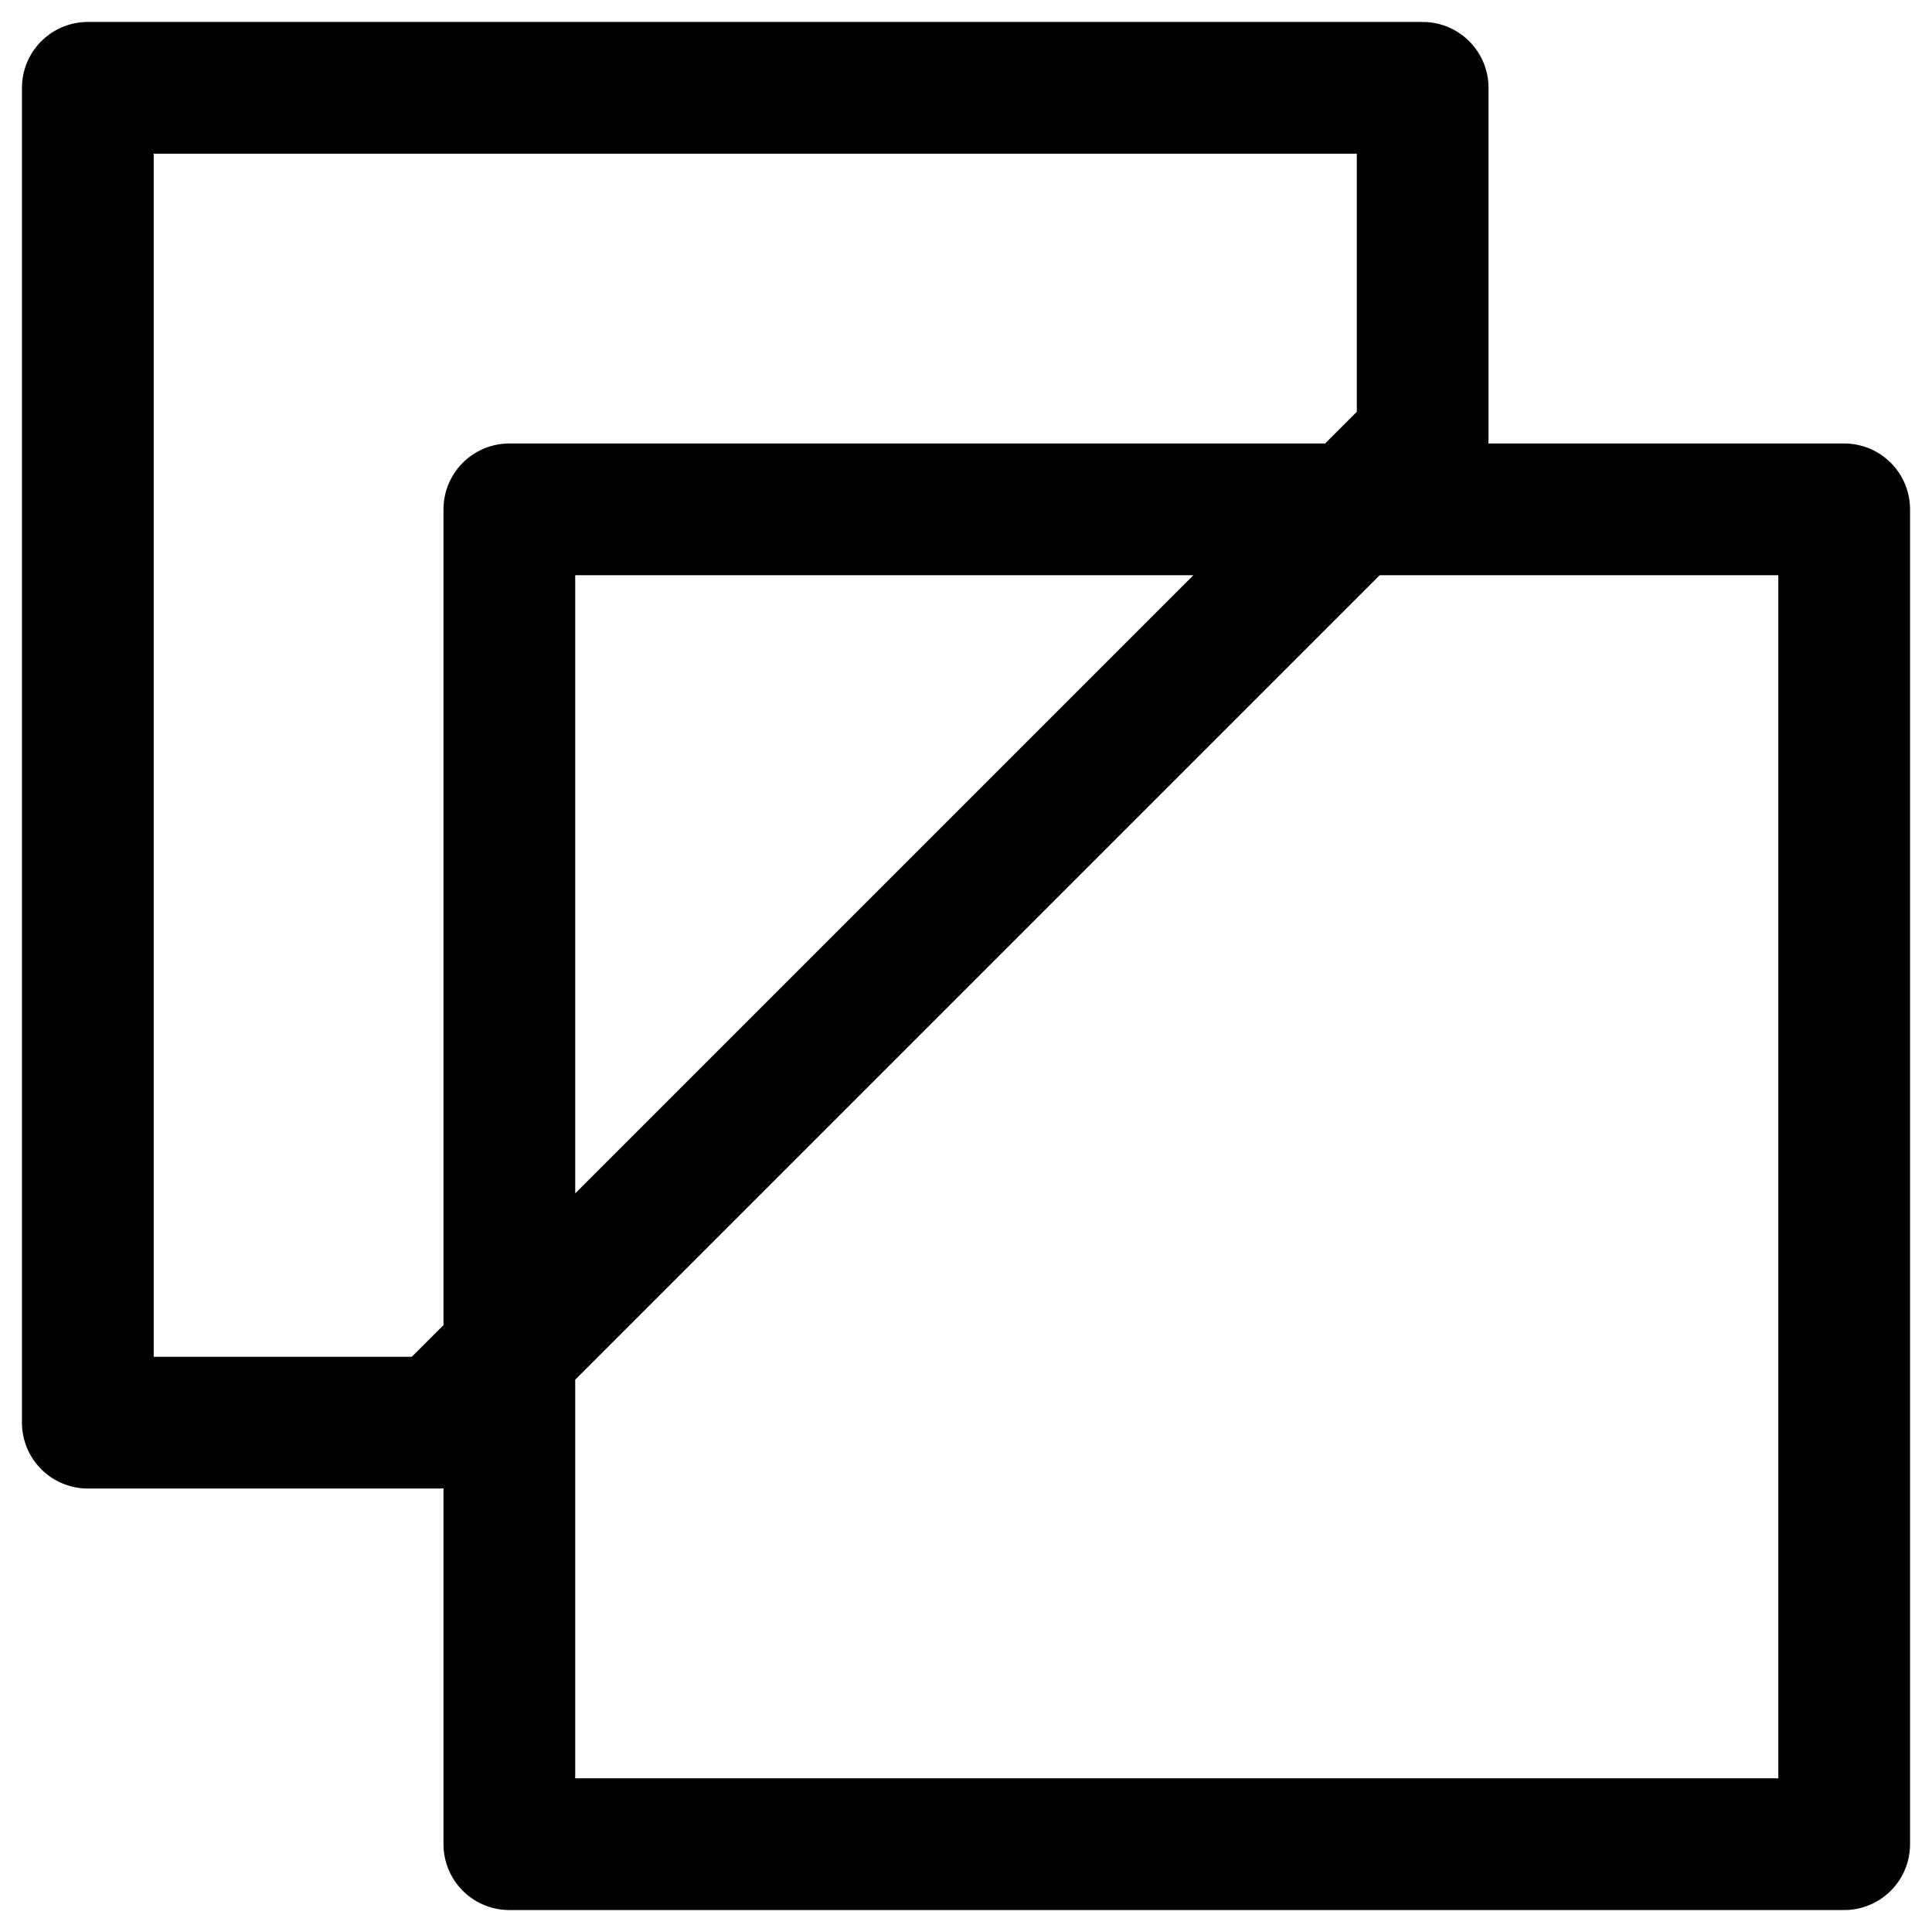
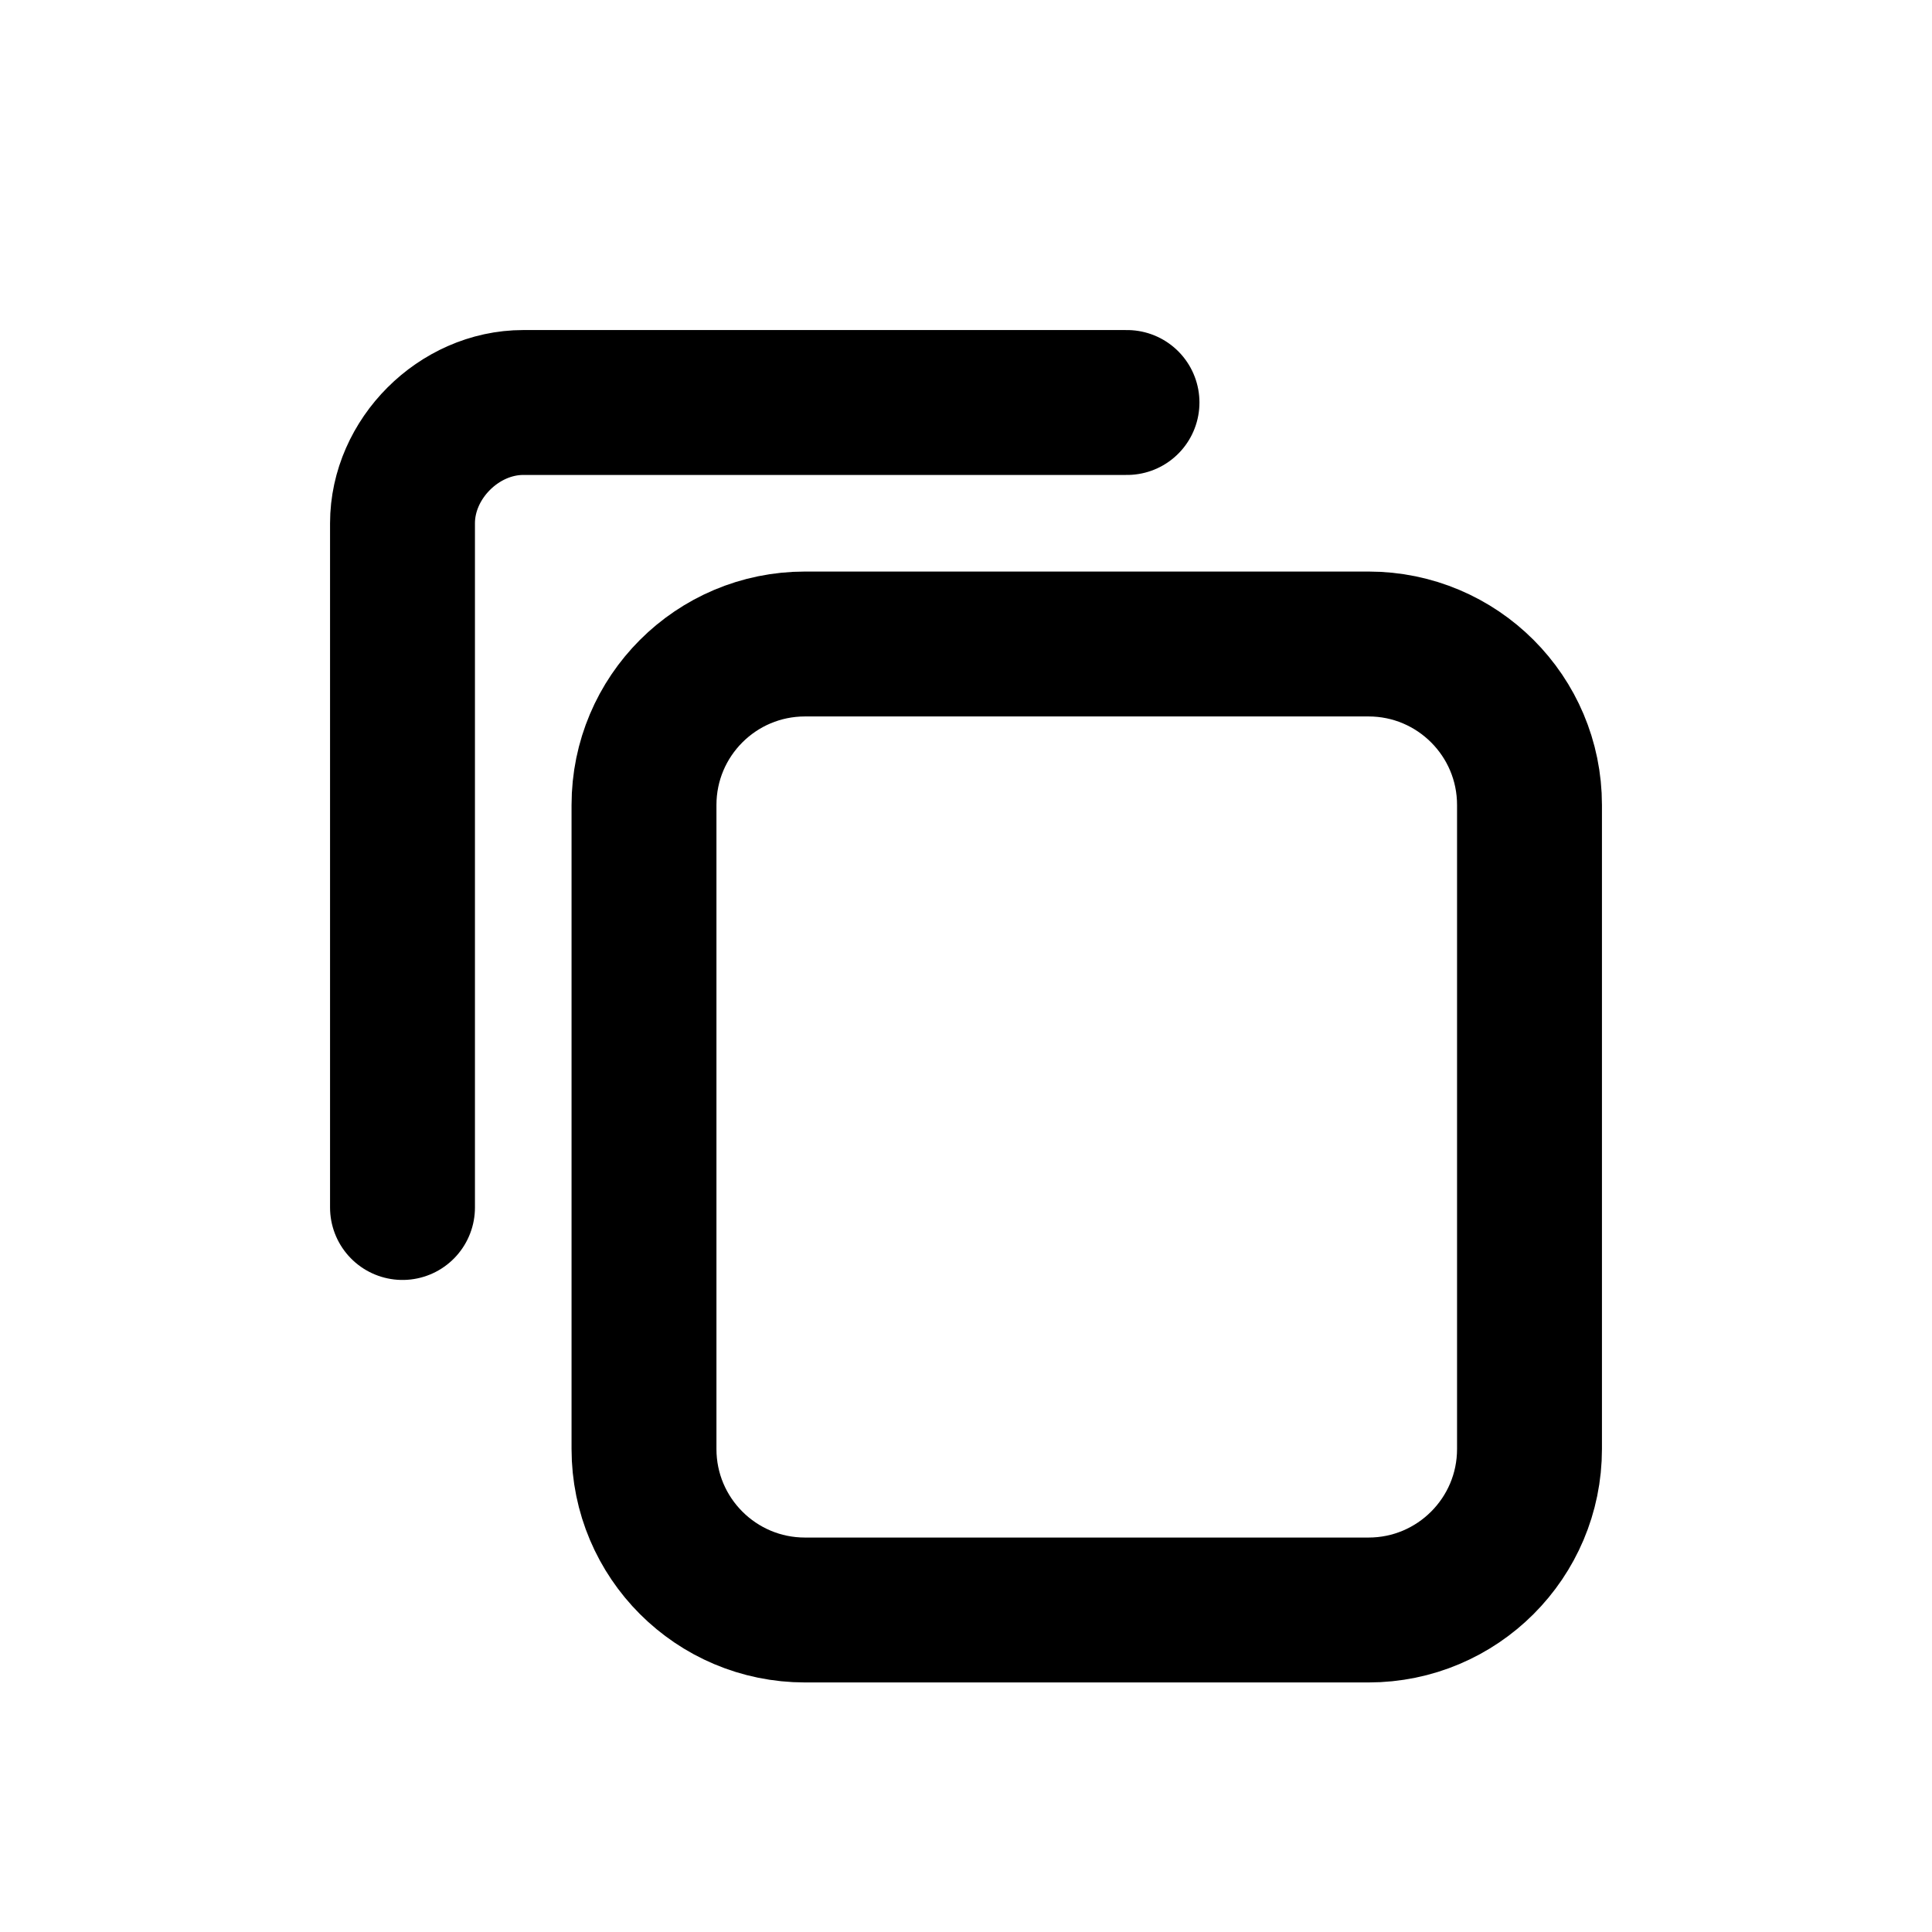
- <svg xmlns="http://www.w3.org/2000/svg" width="22" height="22" viewBox="0 0 22 22" fill="none">
-   <path d="M16.2 5V1H1V16.2H5L16.2 5ZM5.8 5.8V21H21V5.8H5.8Z" stroke="black" stroke-width="1.5" stroke-linecap="round" stroke-linejoin="round" />
+ <svg xmlns="http://www.w3.org/2000/svg" viewBox="0 0 24 24" fill="none">
+   <rect x="8" y="8" width="11" height="12" rx="2" stroke="currentColor" stroke-width="1.8" />
+   <path d="M5 15V6.5C5 5.7 5.7 5 6.5 5H14" stroke="currentColor" stroke-width="1.8" stroke-linecap="round" />
</svg>
